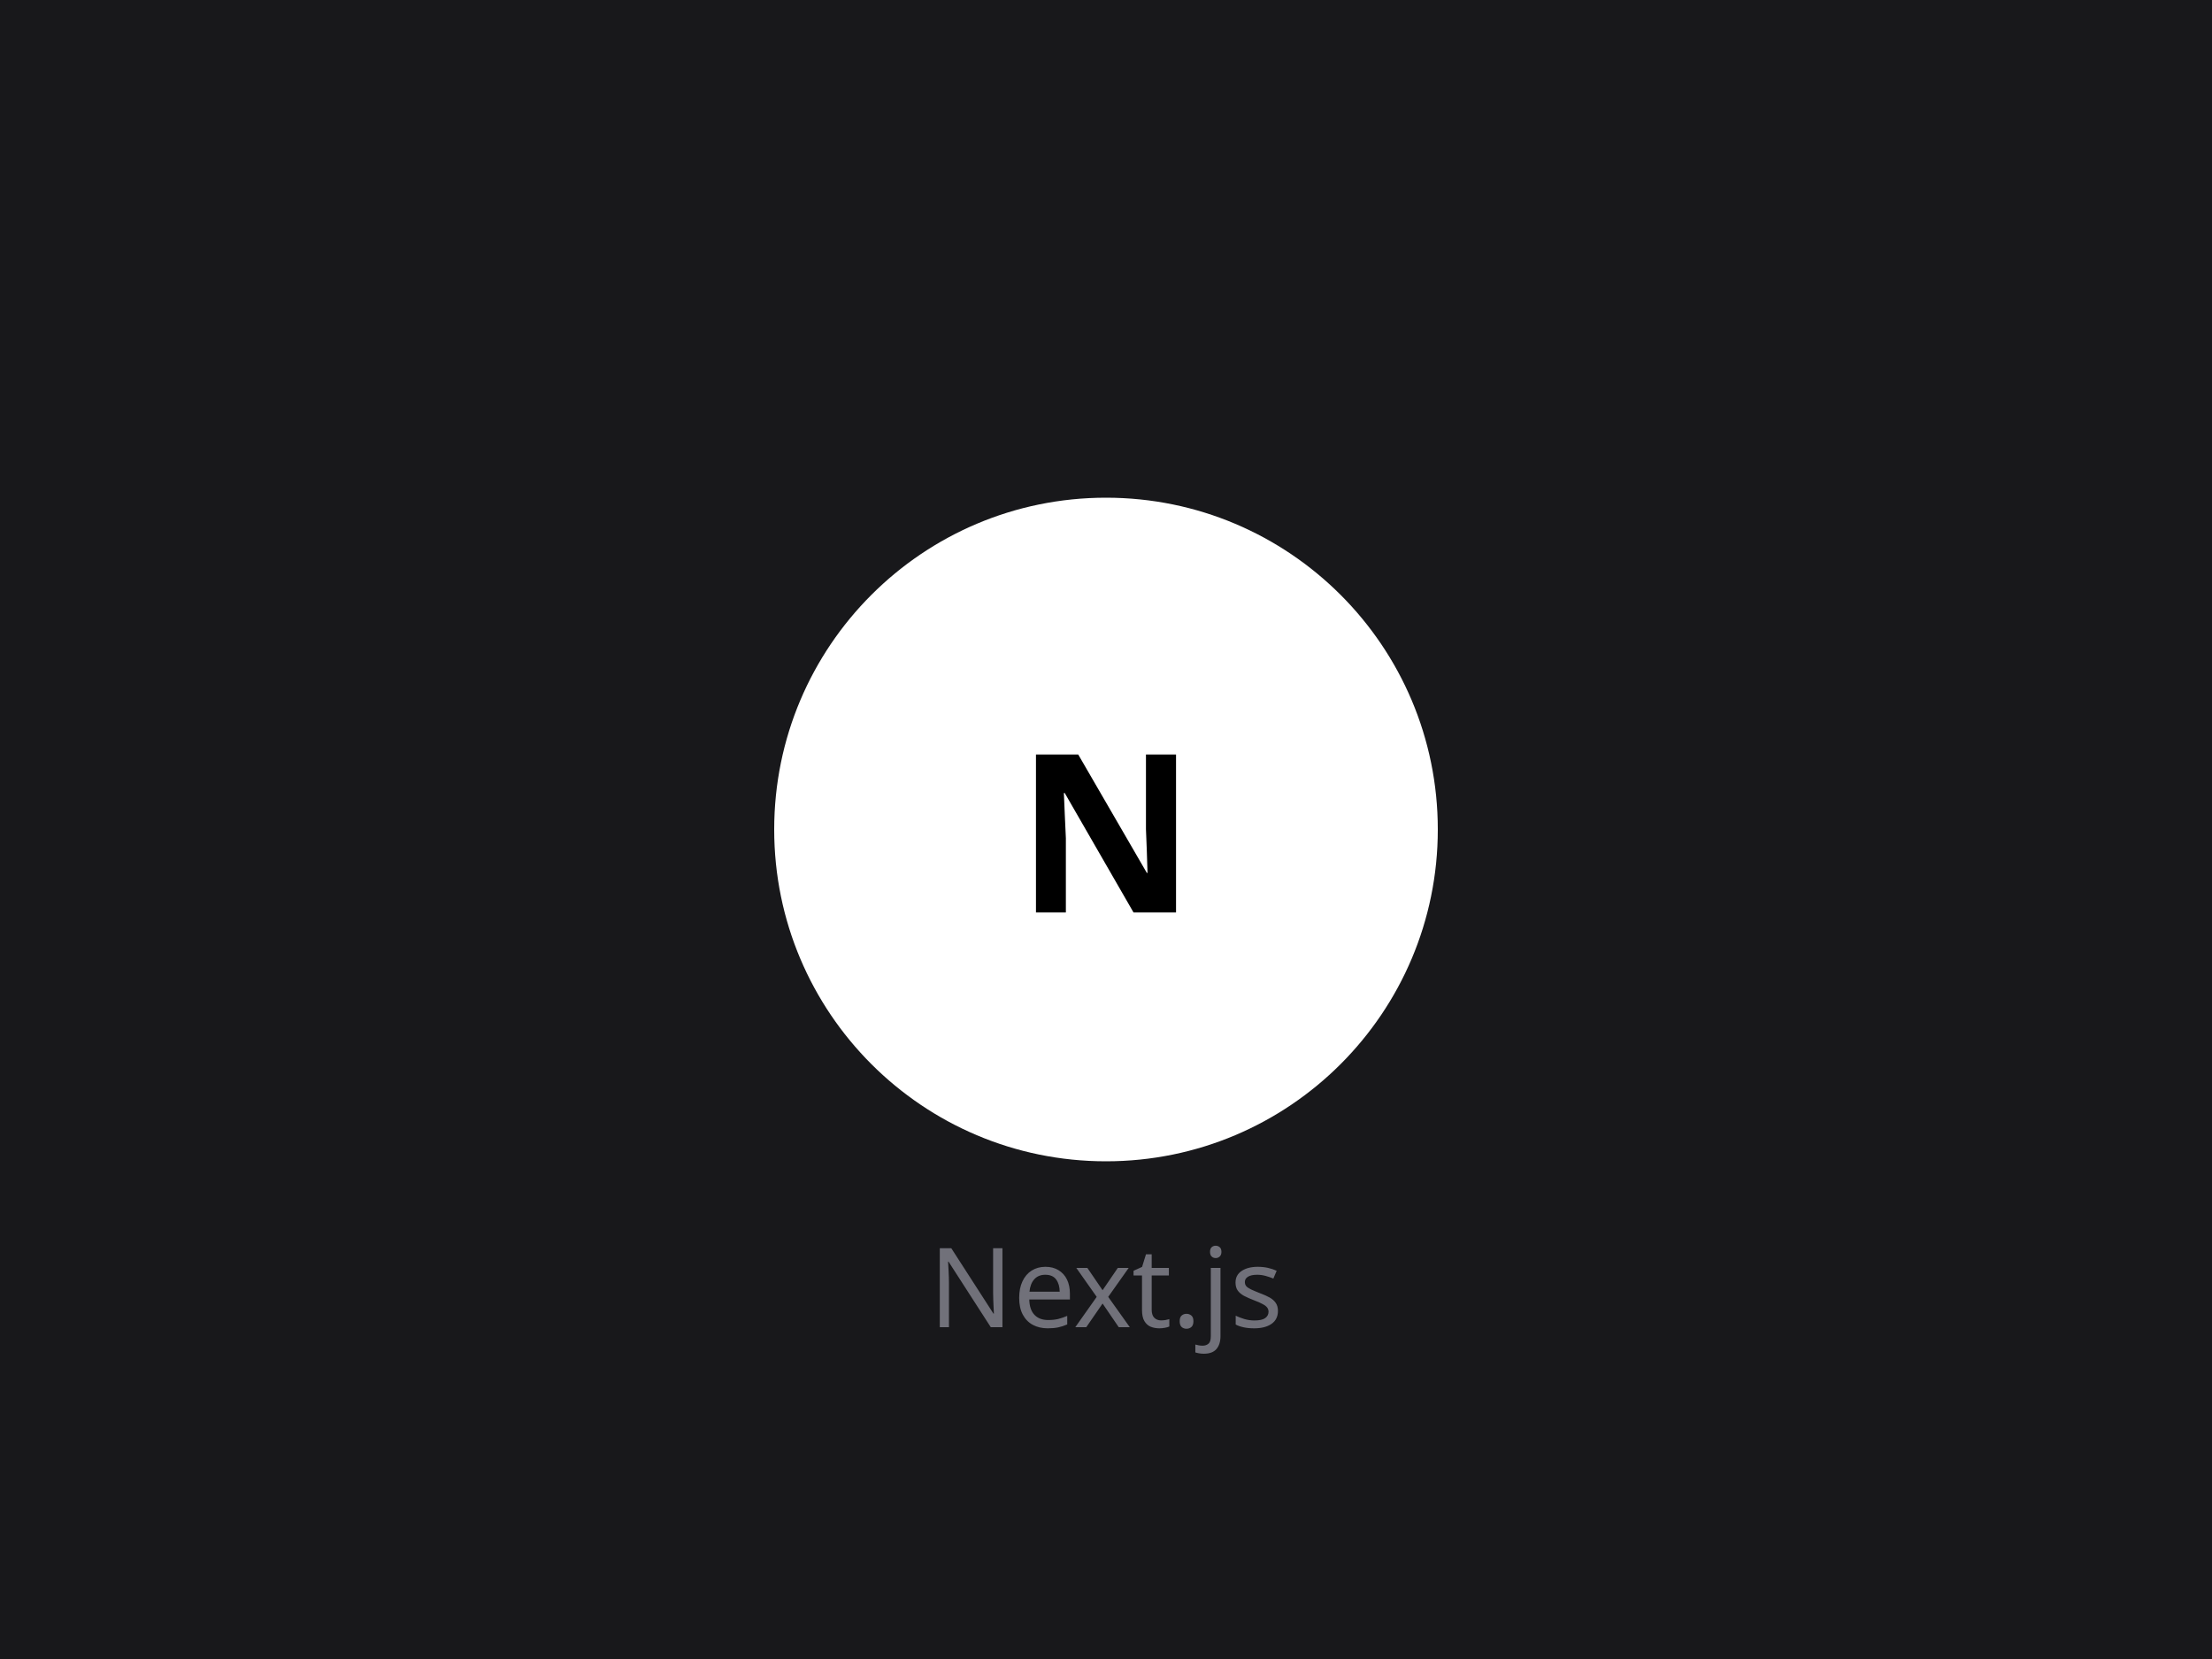
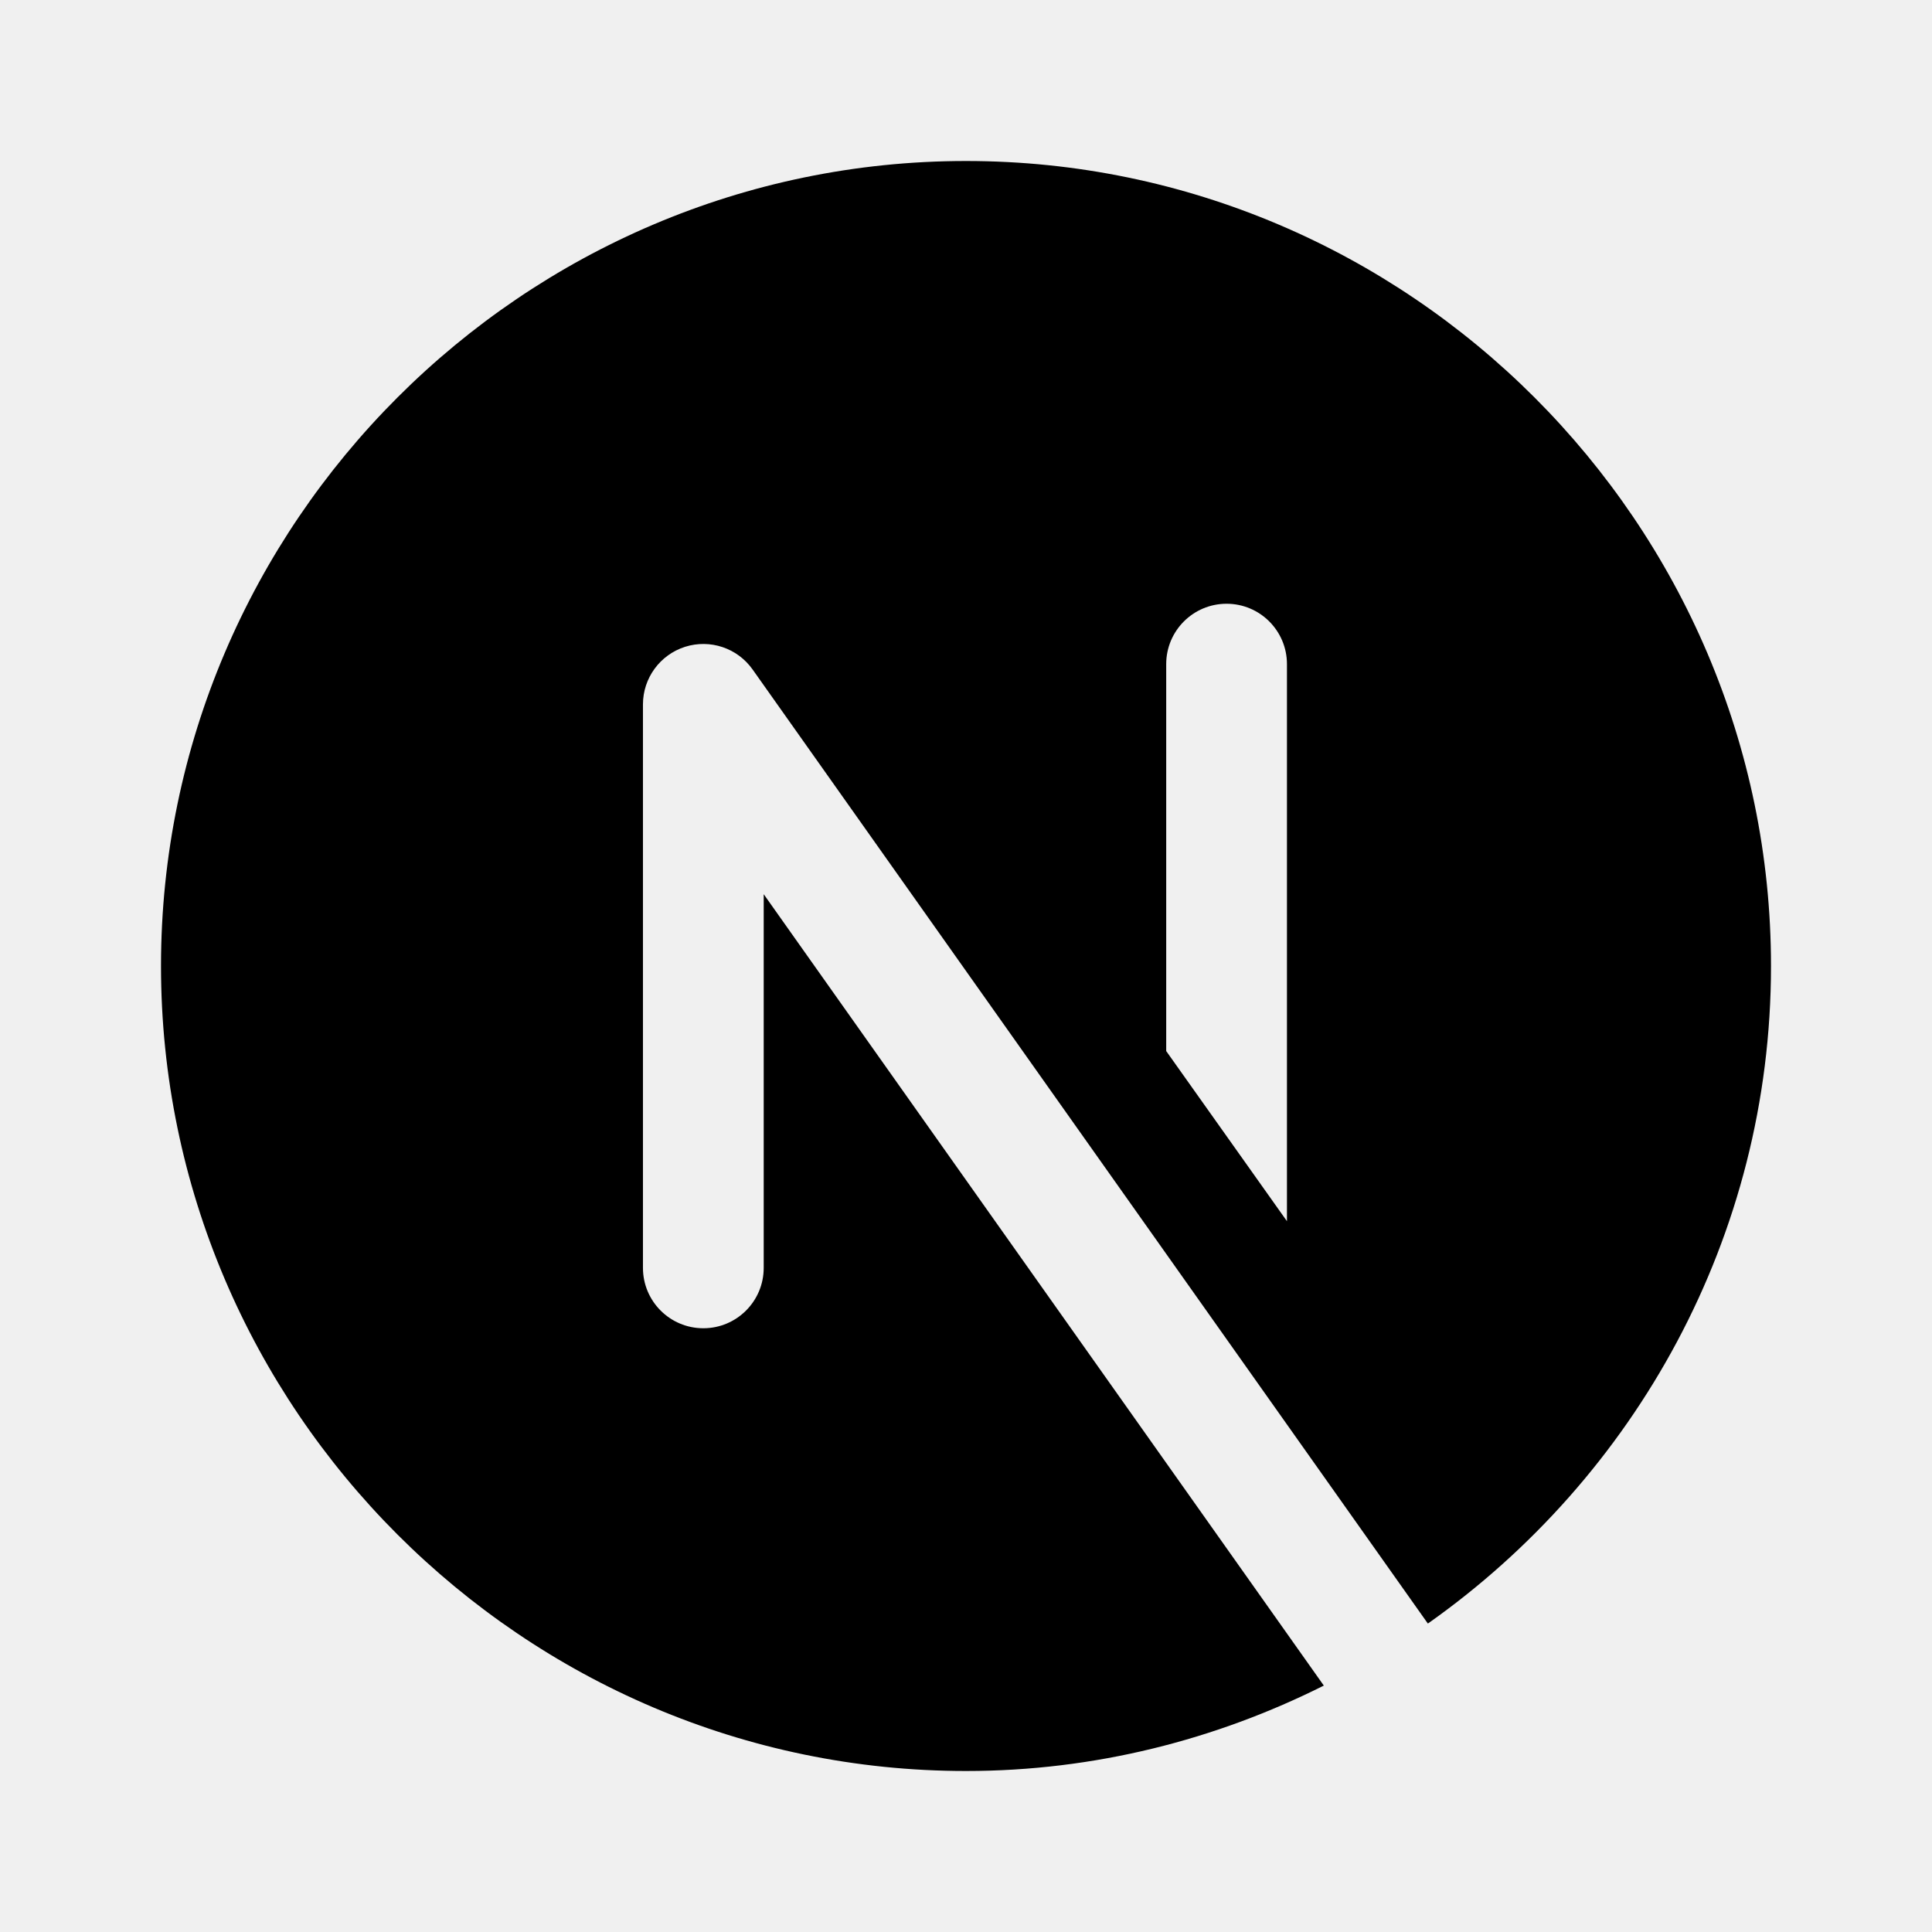
- <svg xmlns="http://www.w3.org/2000/svg" width="400" height="300" viewBox="0 0 400 300" fill="none">
-   <rect width="400" height="300" fill="#18181B" />
-   <circle cx="200" cy="150" r="60" fill="white" />
-   <text x="200" y="165" font-family="system-ui" font-size="40" fill="black" text-anchor="middle" font-weight="bold">N</text>
-   <text x="200" y="240" font-family="system-ui" font-size="20" fill="#71717A" text-anchor="middle">Next.js</text>
+ <svg xmlns="http://www.w3.org/2000/svg" viewBox="0 0 48 48" width="48px" height="48px">
+   <path fill="#000" d="M18.974,31.5c0,0.828-0.671,1.5-1.5,1.5s-1.5-0.672-1.5-1.5v-14c0-0.653,0.423-1.231,1.045-1.43 c0.625-0.198,1.302,0.03,1.679,0.563l16.777,23.704C40.617,36.709,44,30.735,44,24c0-11-9-20-20-20S4,13,4,24s9,20,20,20 c3.192,0,6.206-0.777,8.89-2.122L18.974,22.216V31.5z M28.974,16.5c0-0.828,0.671-1.5,1.5-1.5s1.5,0.672,1.5,1.5v13.84l-3-4.227 V16.5z" />
</svg>
